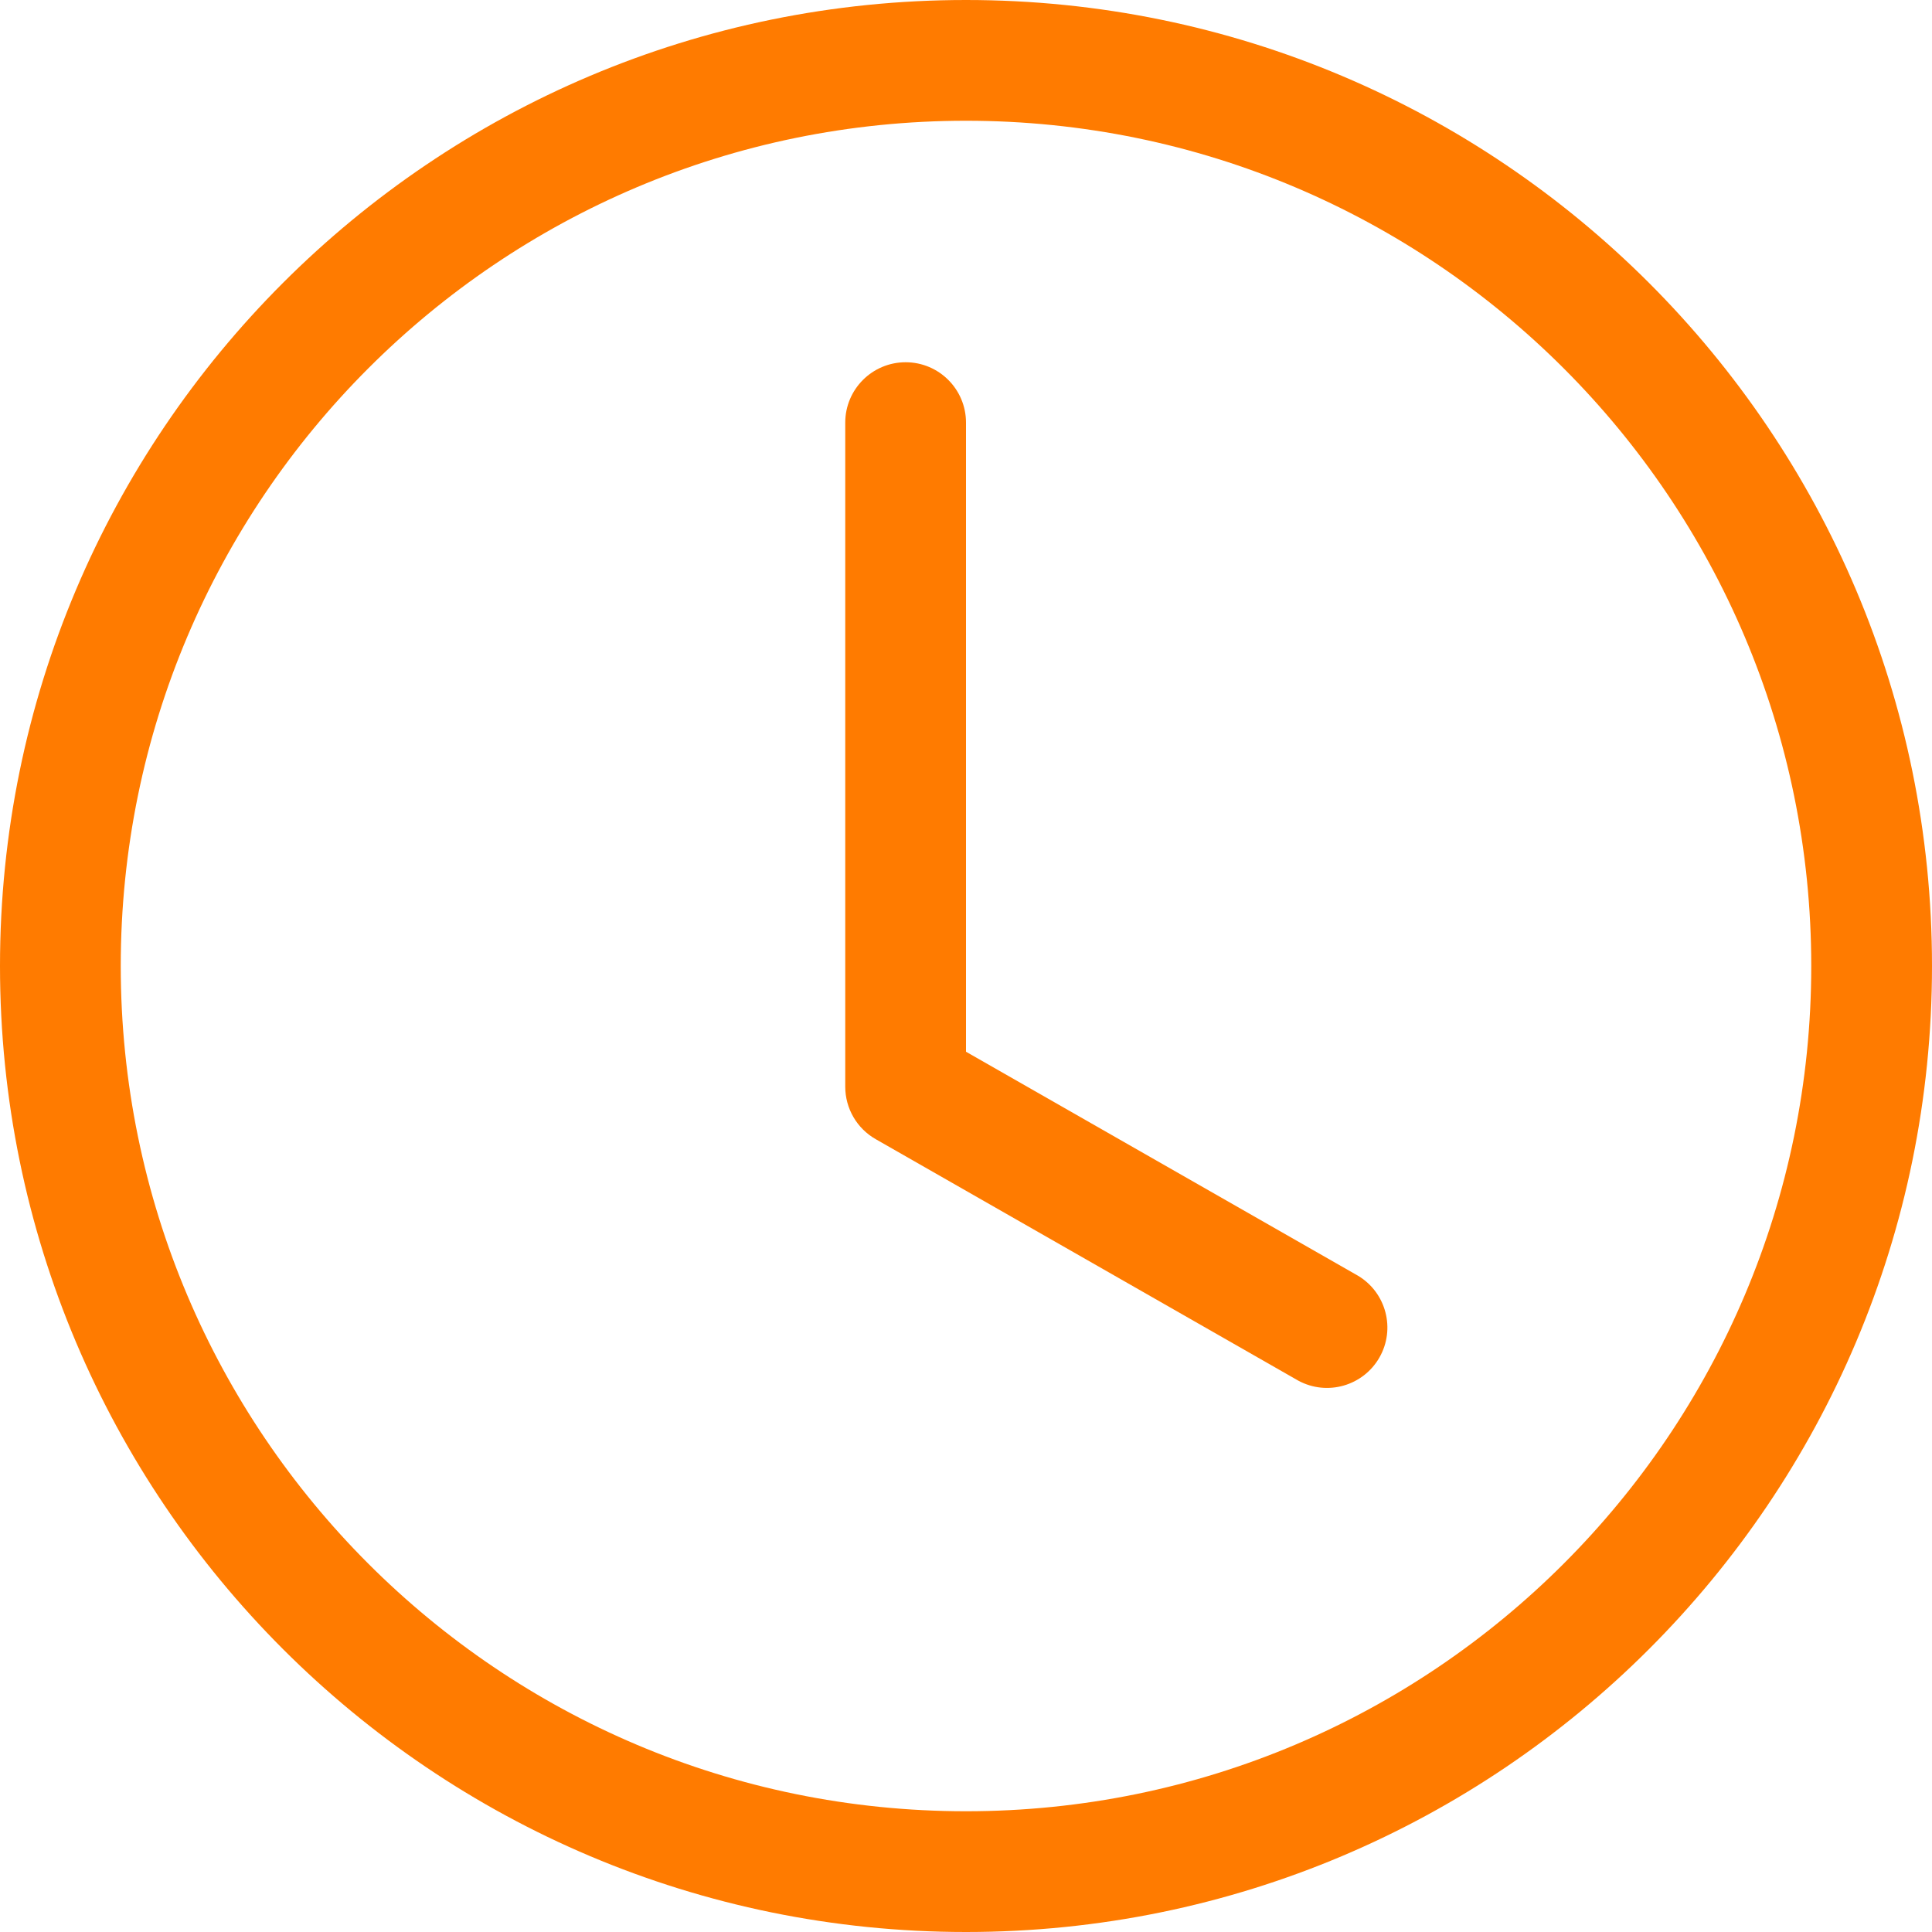
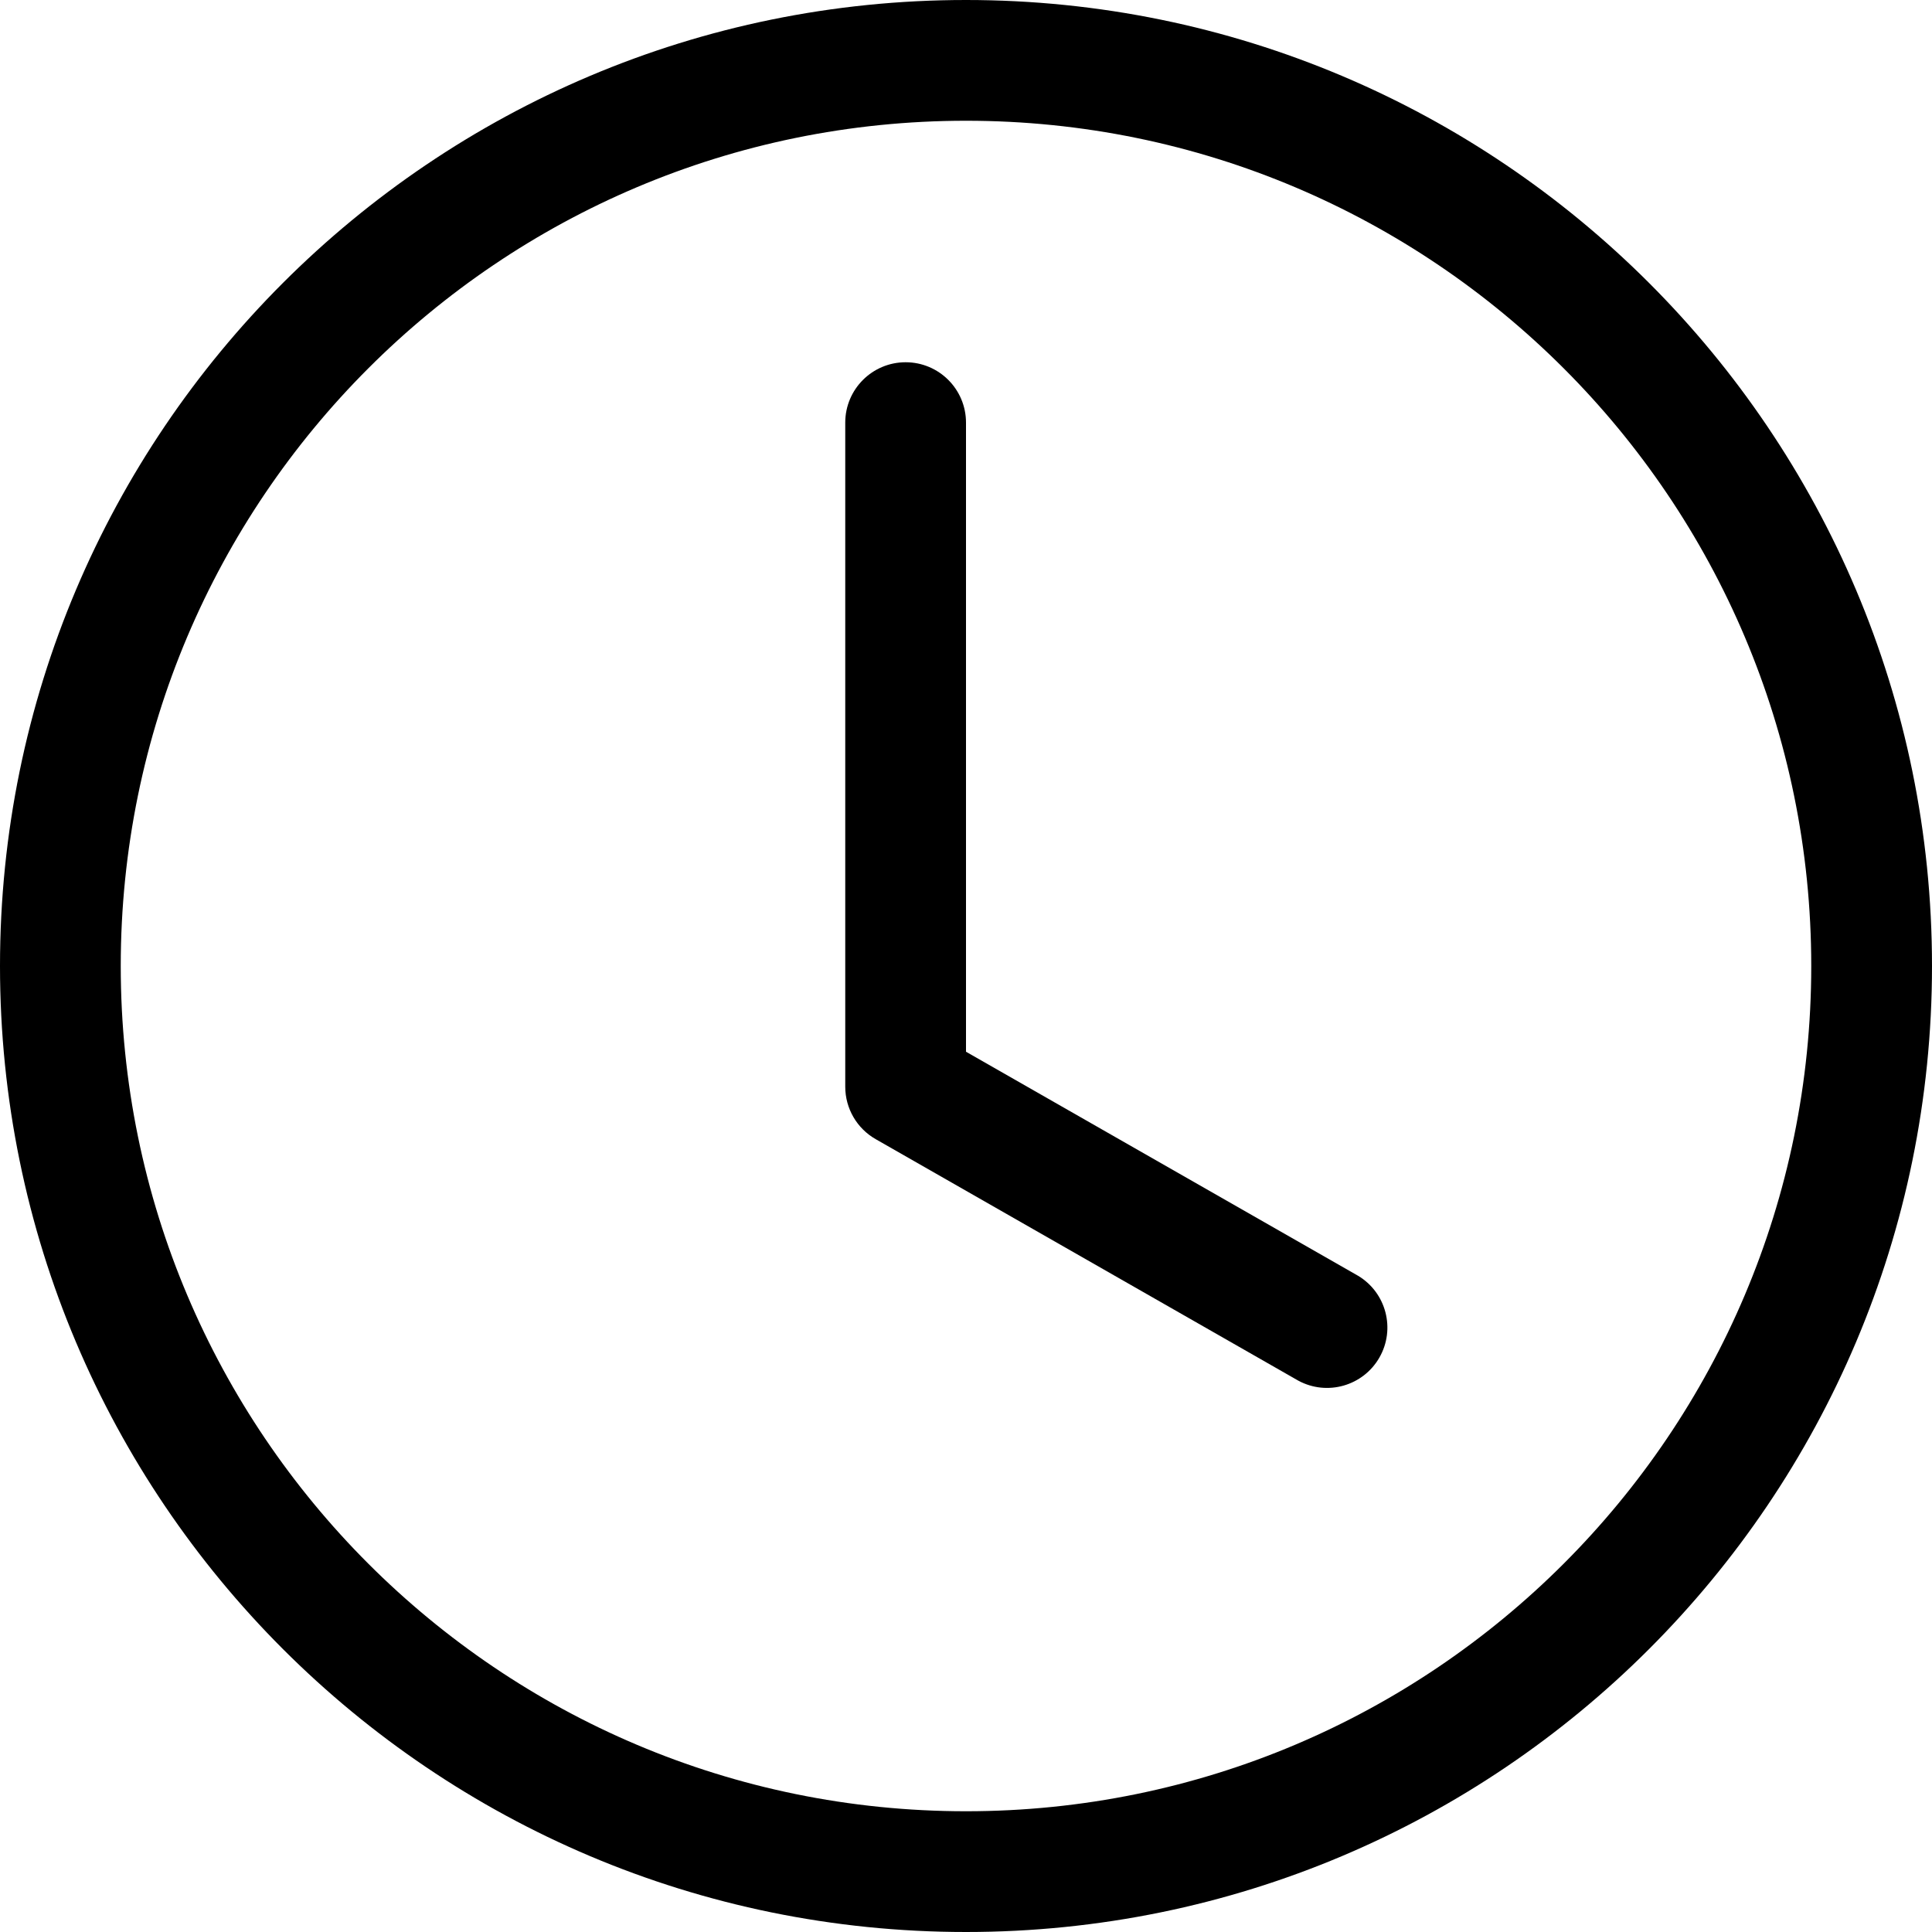
- <svg xmlns="http://www.w3.org/2000/svg" width="16" height="16" fill="#ff7b00ff" class="bi bi-clock" viewBox="0 0 16 16">
+ <svg xmlns="http://www.w3.org/2000/svg" width="16" height="16" fill="black" class="bi bi-clock" viewBox="0 0 16 16">
  <path d="M8 3.5a.5.5 0 0 0-1 0V9a.5.5 0 0 0 .252.434l3.5 2a.5.5 0 0 0 .496-.868L8 8.71z" />
  <path d="M8 16A8 8 0 1 0 8 0a8 8 0 0 0 0 16m7-8A7 7 0 1 1 1 8a7 7 0 0 1 14 0" />
</svg>
